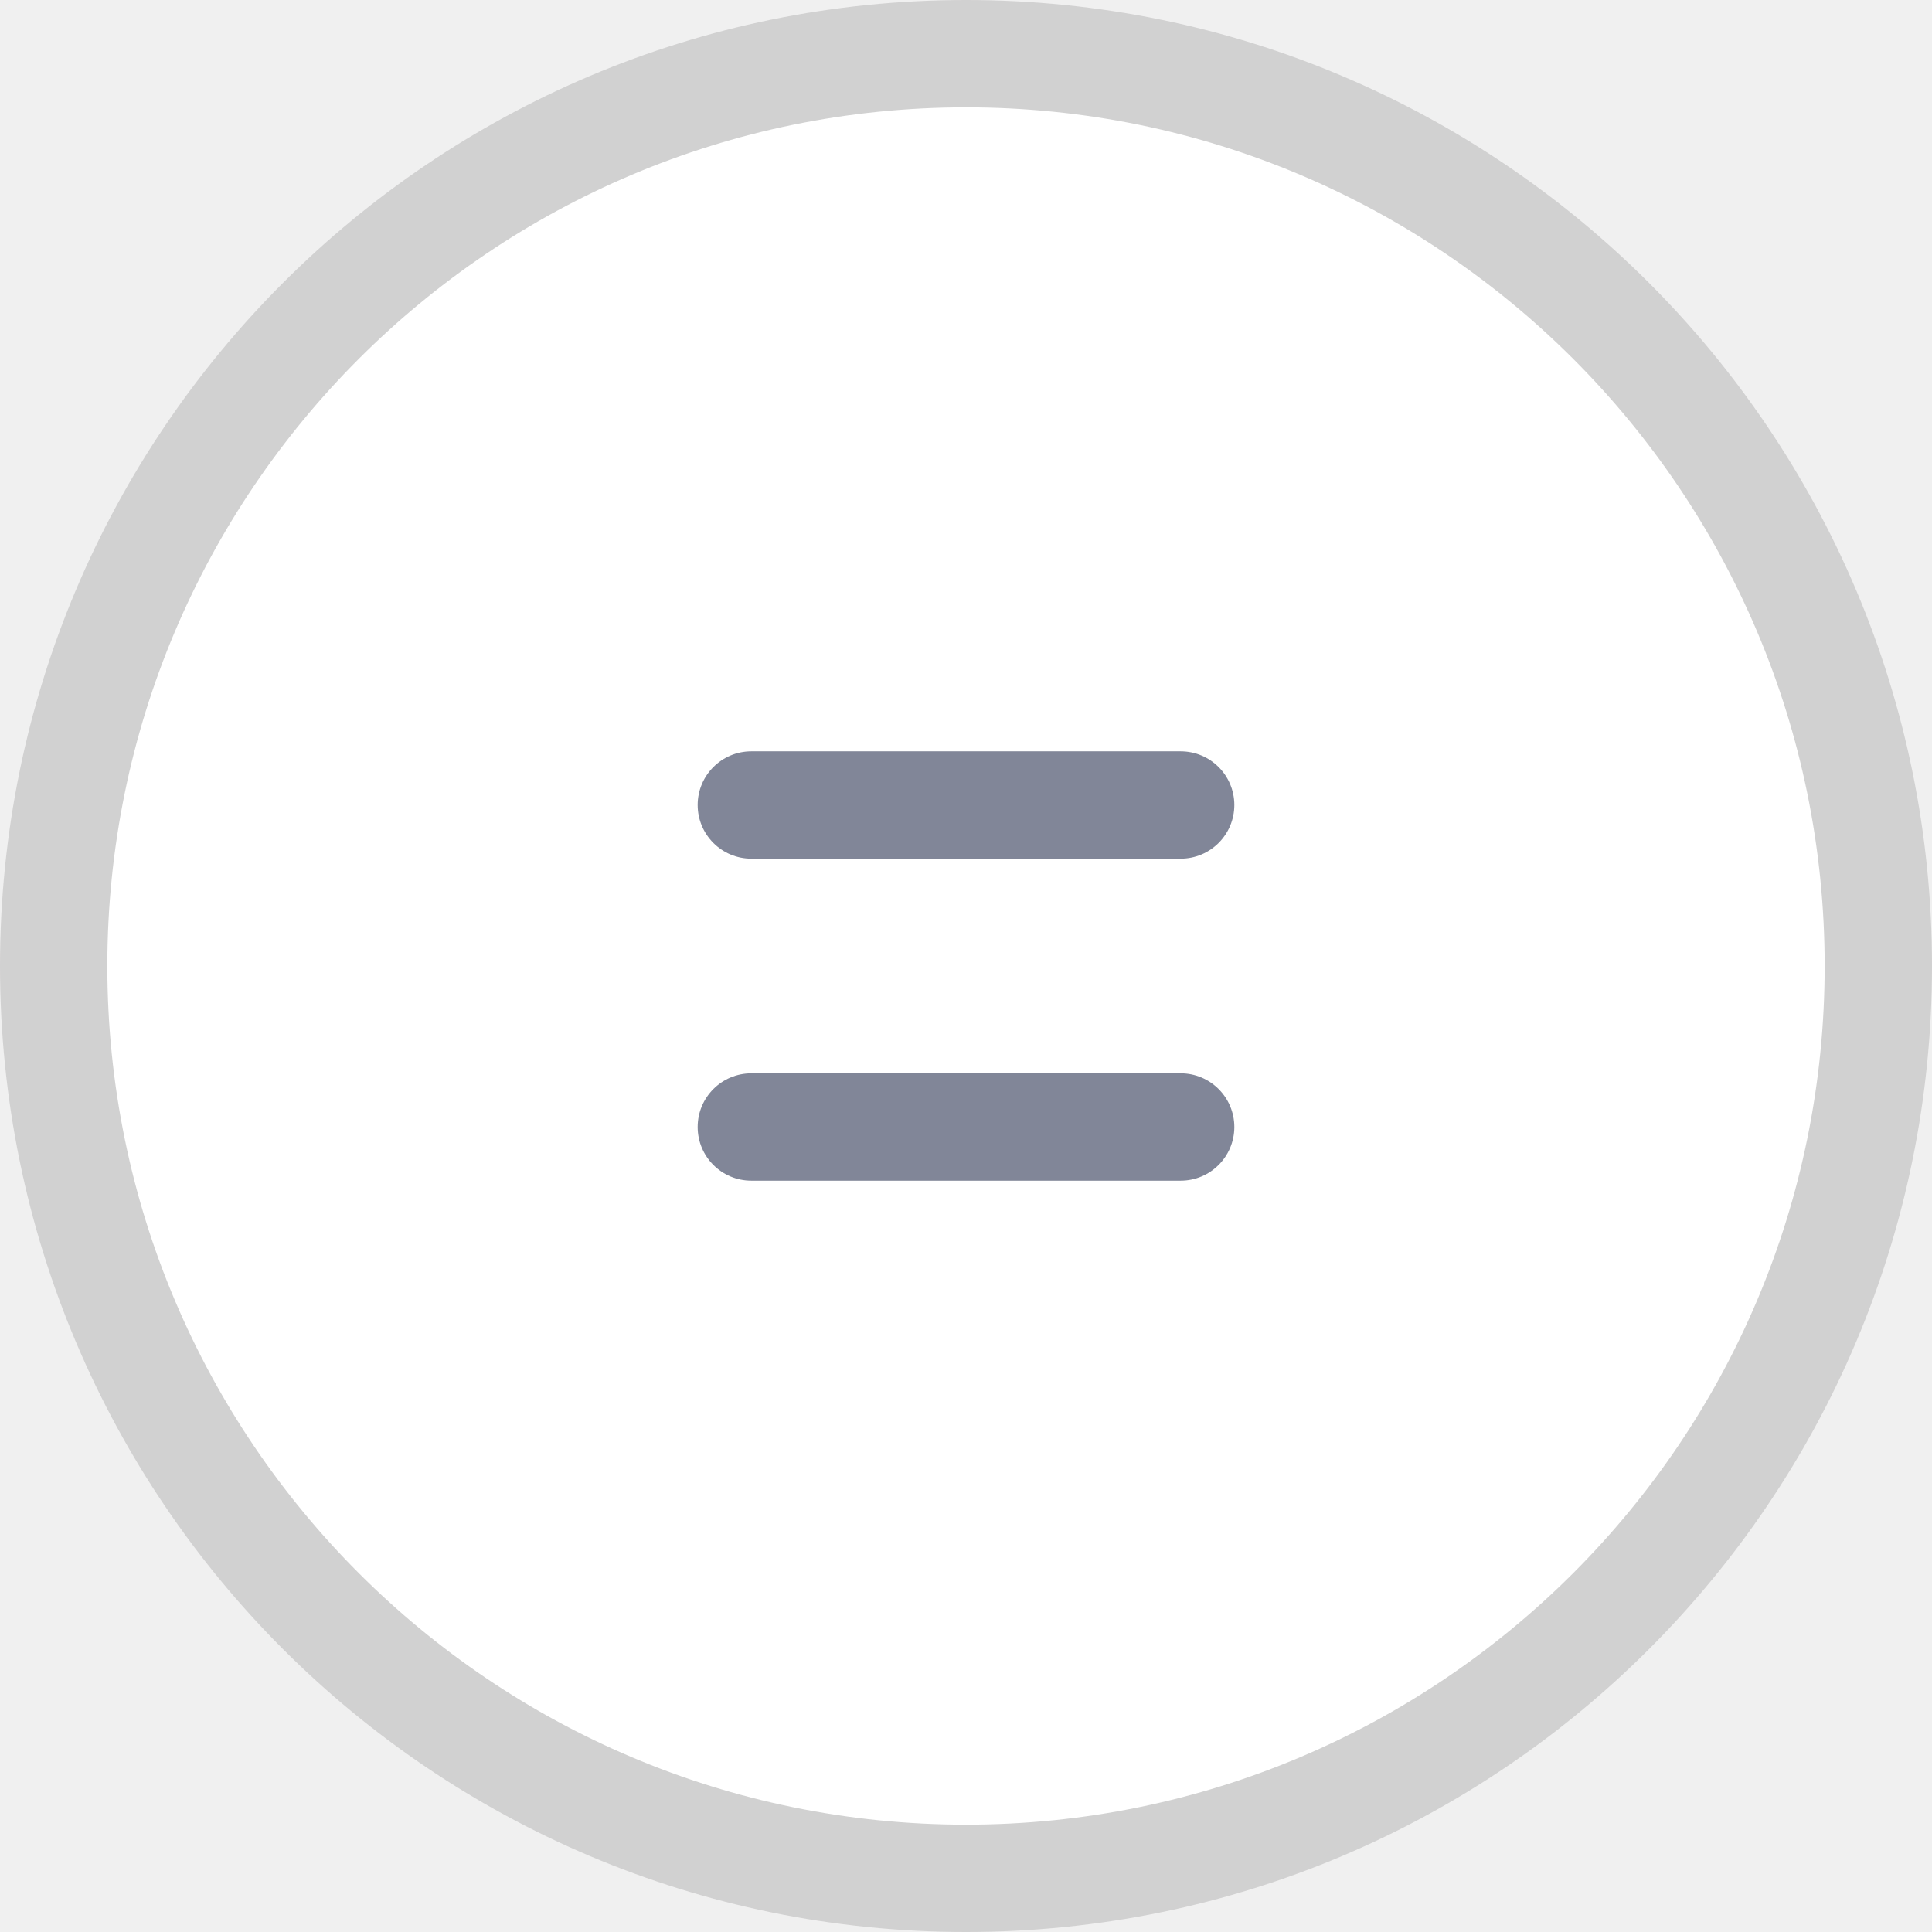
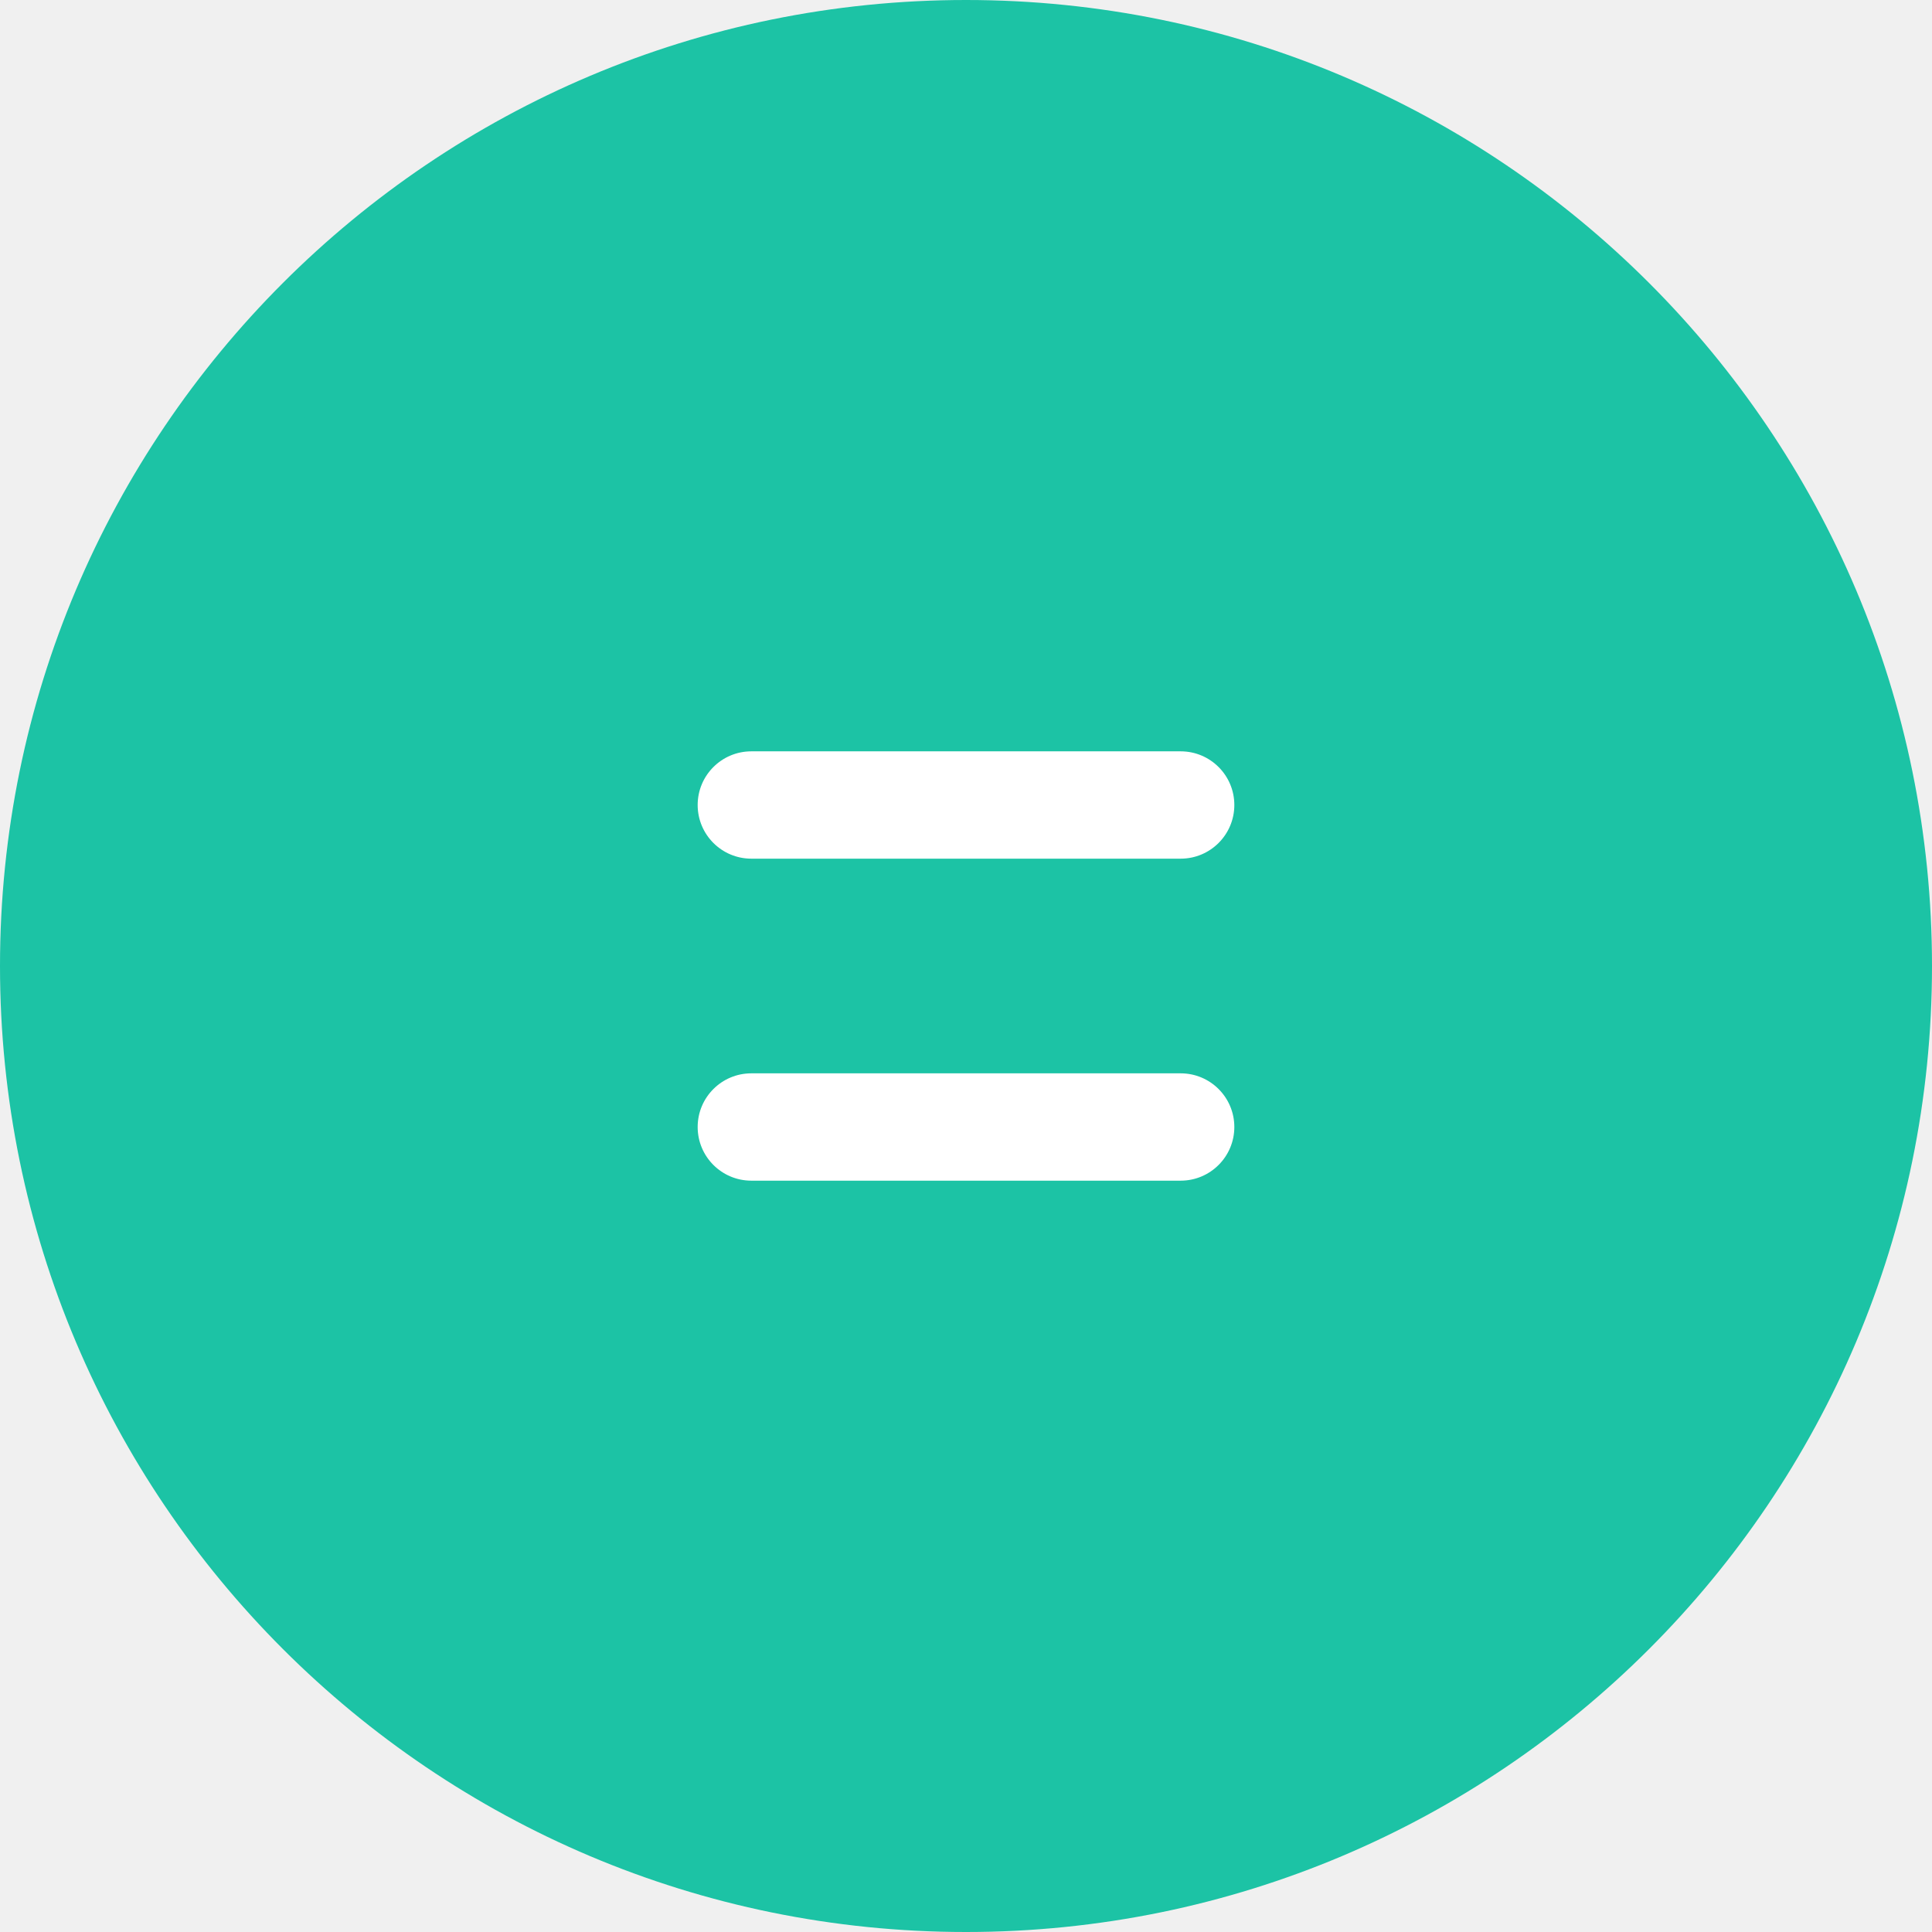
<svg xmlns="http://www.w3.org/2000/svg" id="Layer_1" data-name="Layer 1" viewBox="0 0 36 36">
  <defs>
-     <style>.cls-1{fill:#231f20;opacity:0.15;}.cls-2{fill:#fff;}.cls-3{opacity:0.75;}.cls-4{fill:#575e75;}</style>
+     <style>
+ .cls-1{fill:#1CC3A5;opacity:1;}
+ .cls-2{fill:#1CC3A5;}.cls-3{opacity:1;}
+ .cls-4{fill:#FFF;}
+ </style>
  </defs>
  <circle class="cls-1" cx="18" cy="18" r="18" />
  <circle class="cls-2" cx="18" cy="18" r="16" />
  <g class="cls-3">
    <rect class="cls-4" x="13" y="14" width="10" height="2" rx="1" ry="1" />
    <rect class="cls-4" x="13" y="20" width="10" height="2" rx="1" ry="1" />
  </g>
</svg>
